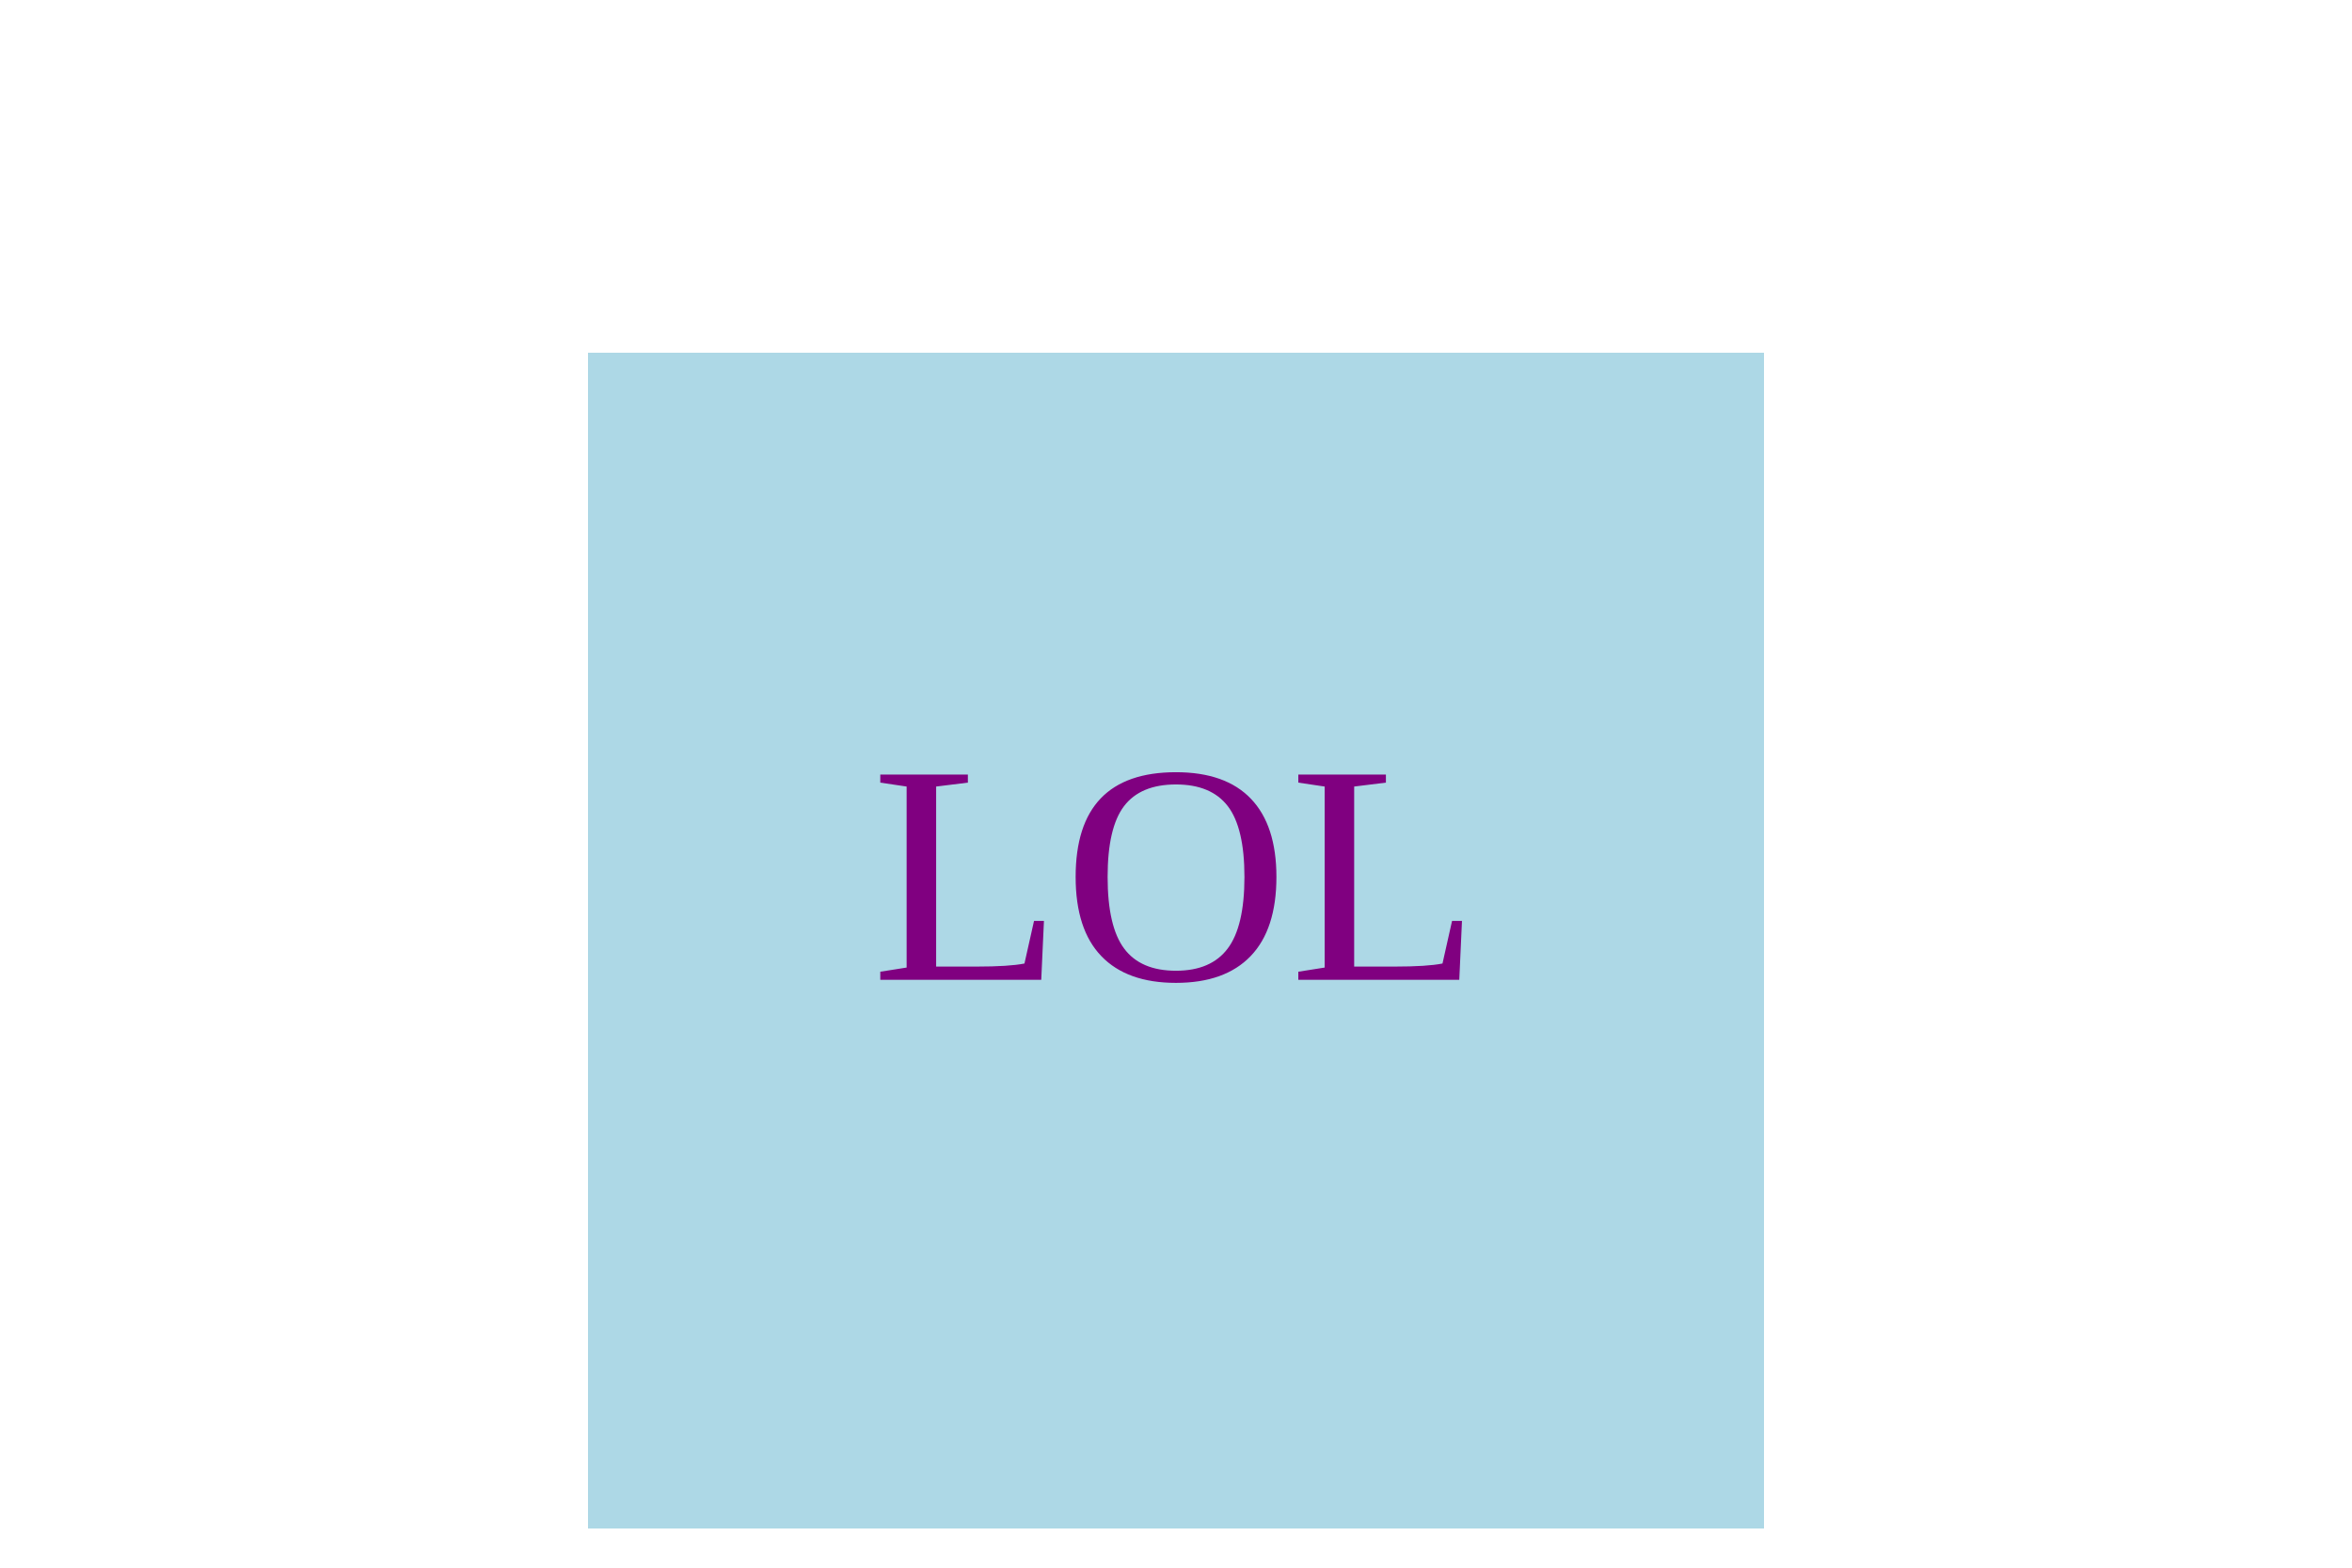
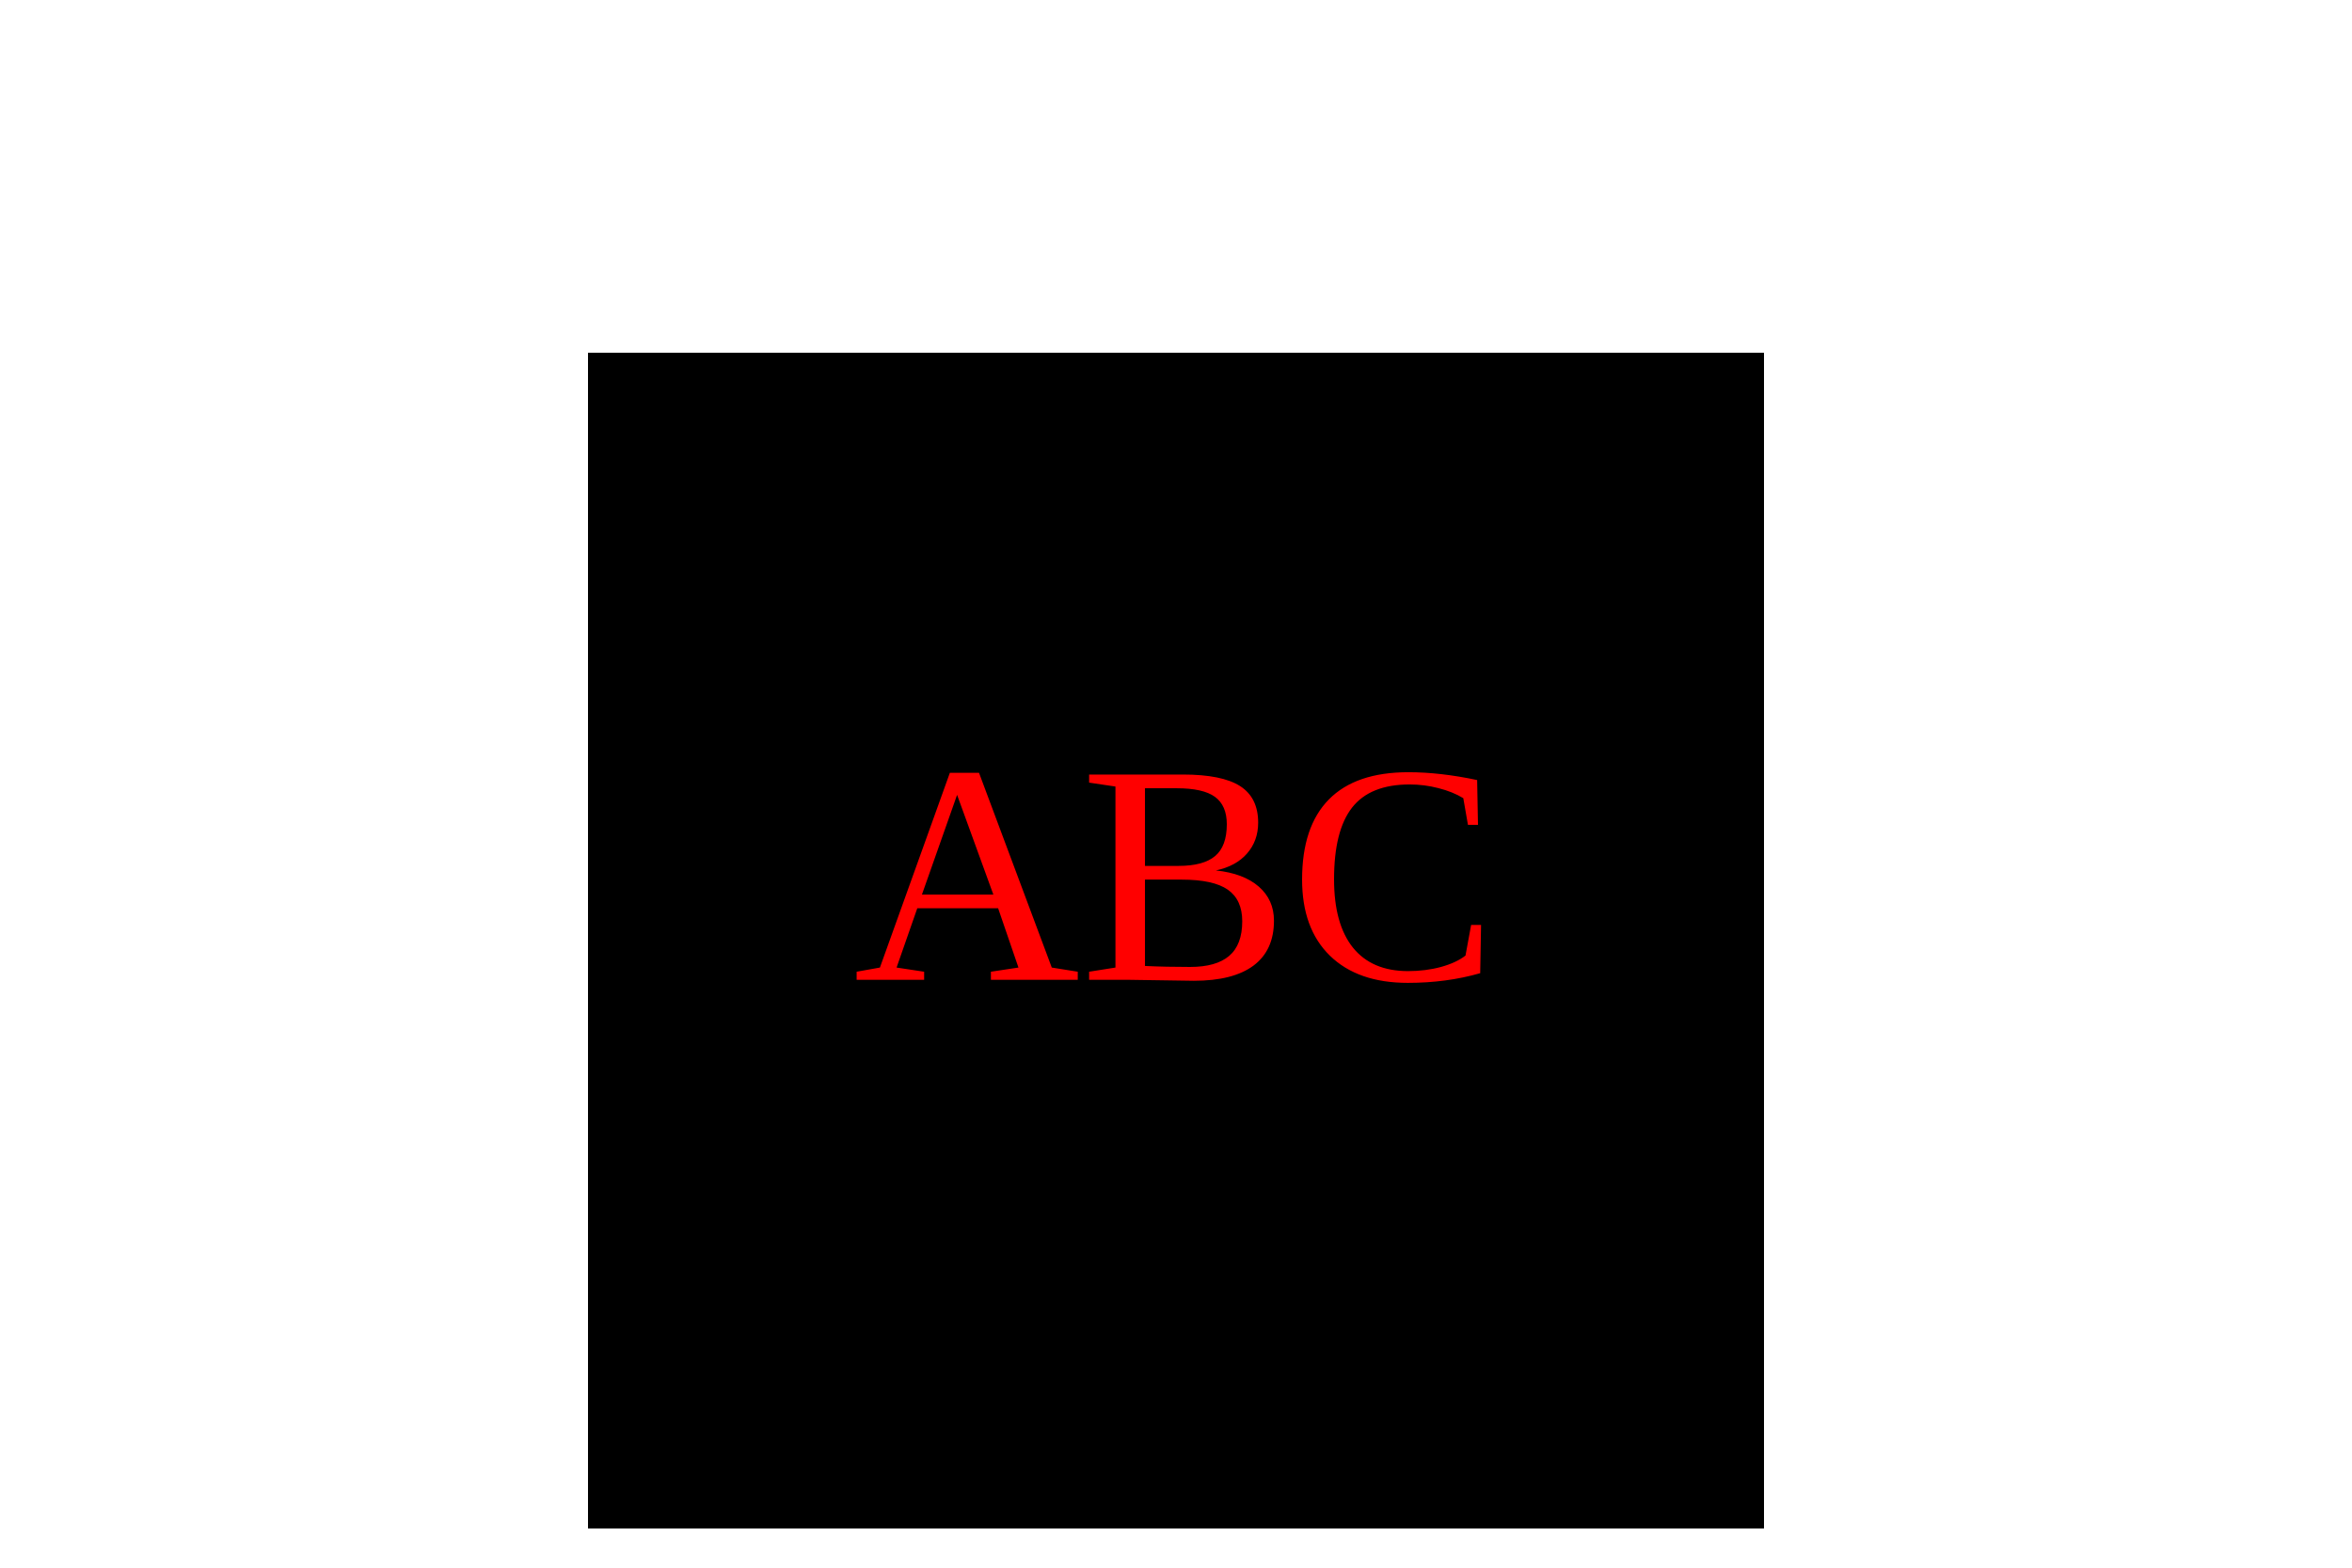
<svg xmlns="http://www.w3.org/2000/svg" version="1.1" width="300" height="200">
-   <rect x="75" y="45" width="150" height="150" style="fill:lightblue" />
-   <text x="150" y="125" font-size="40" text-anchor="middle" fill="purple">LOL</text>
+   <rect x="75" y="45" width="150" height="150" style="fill:#000000" />
+   <text x="150" y="125" font-size="40" text-anchor="middle" fill="red">ABC</text>
</svg>
